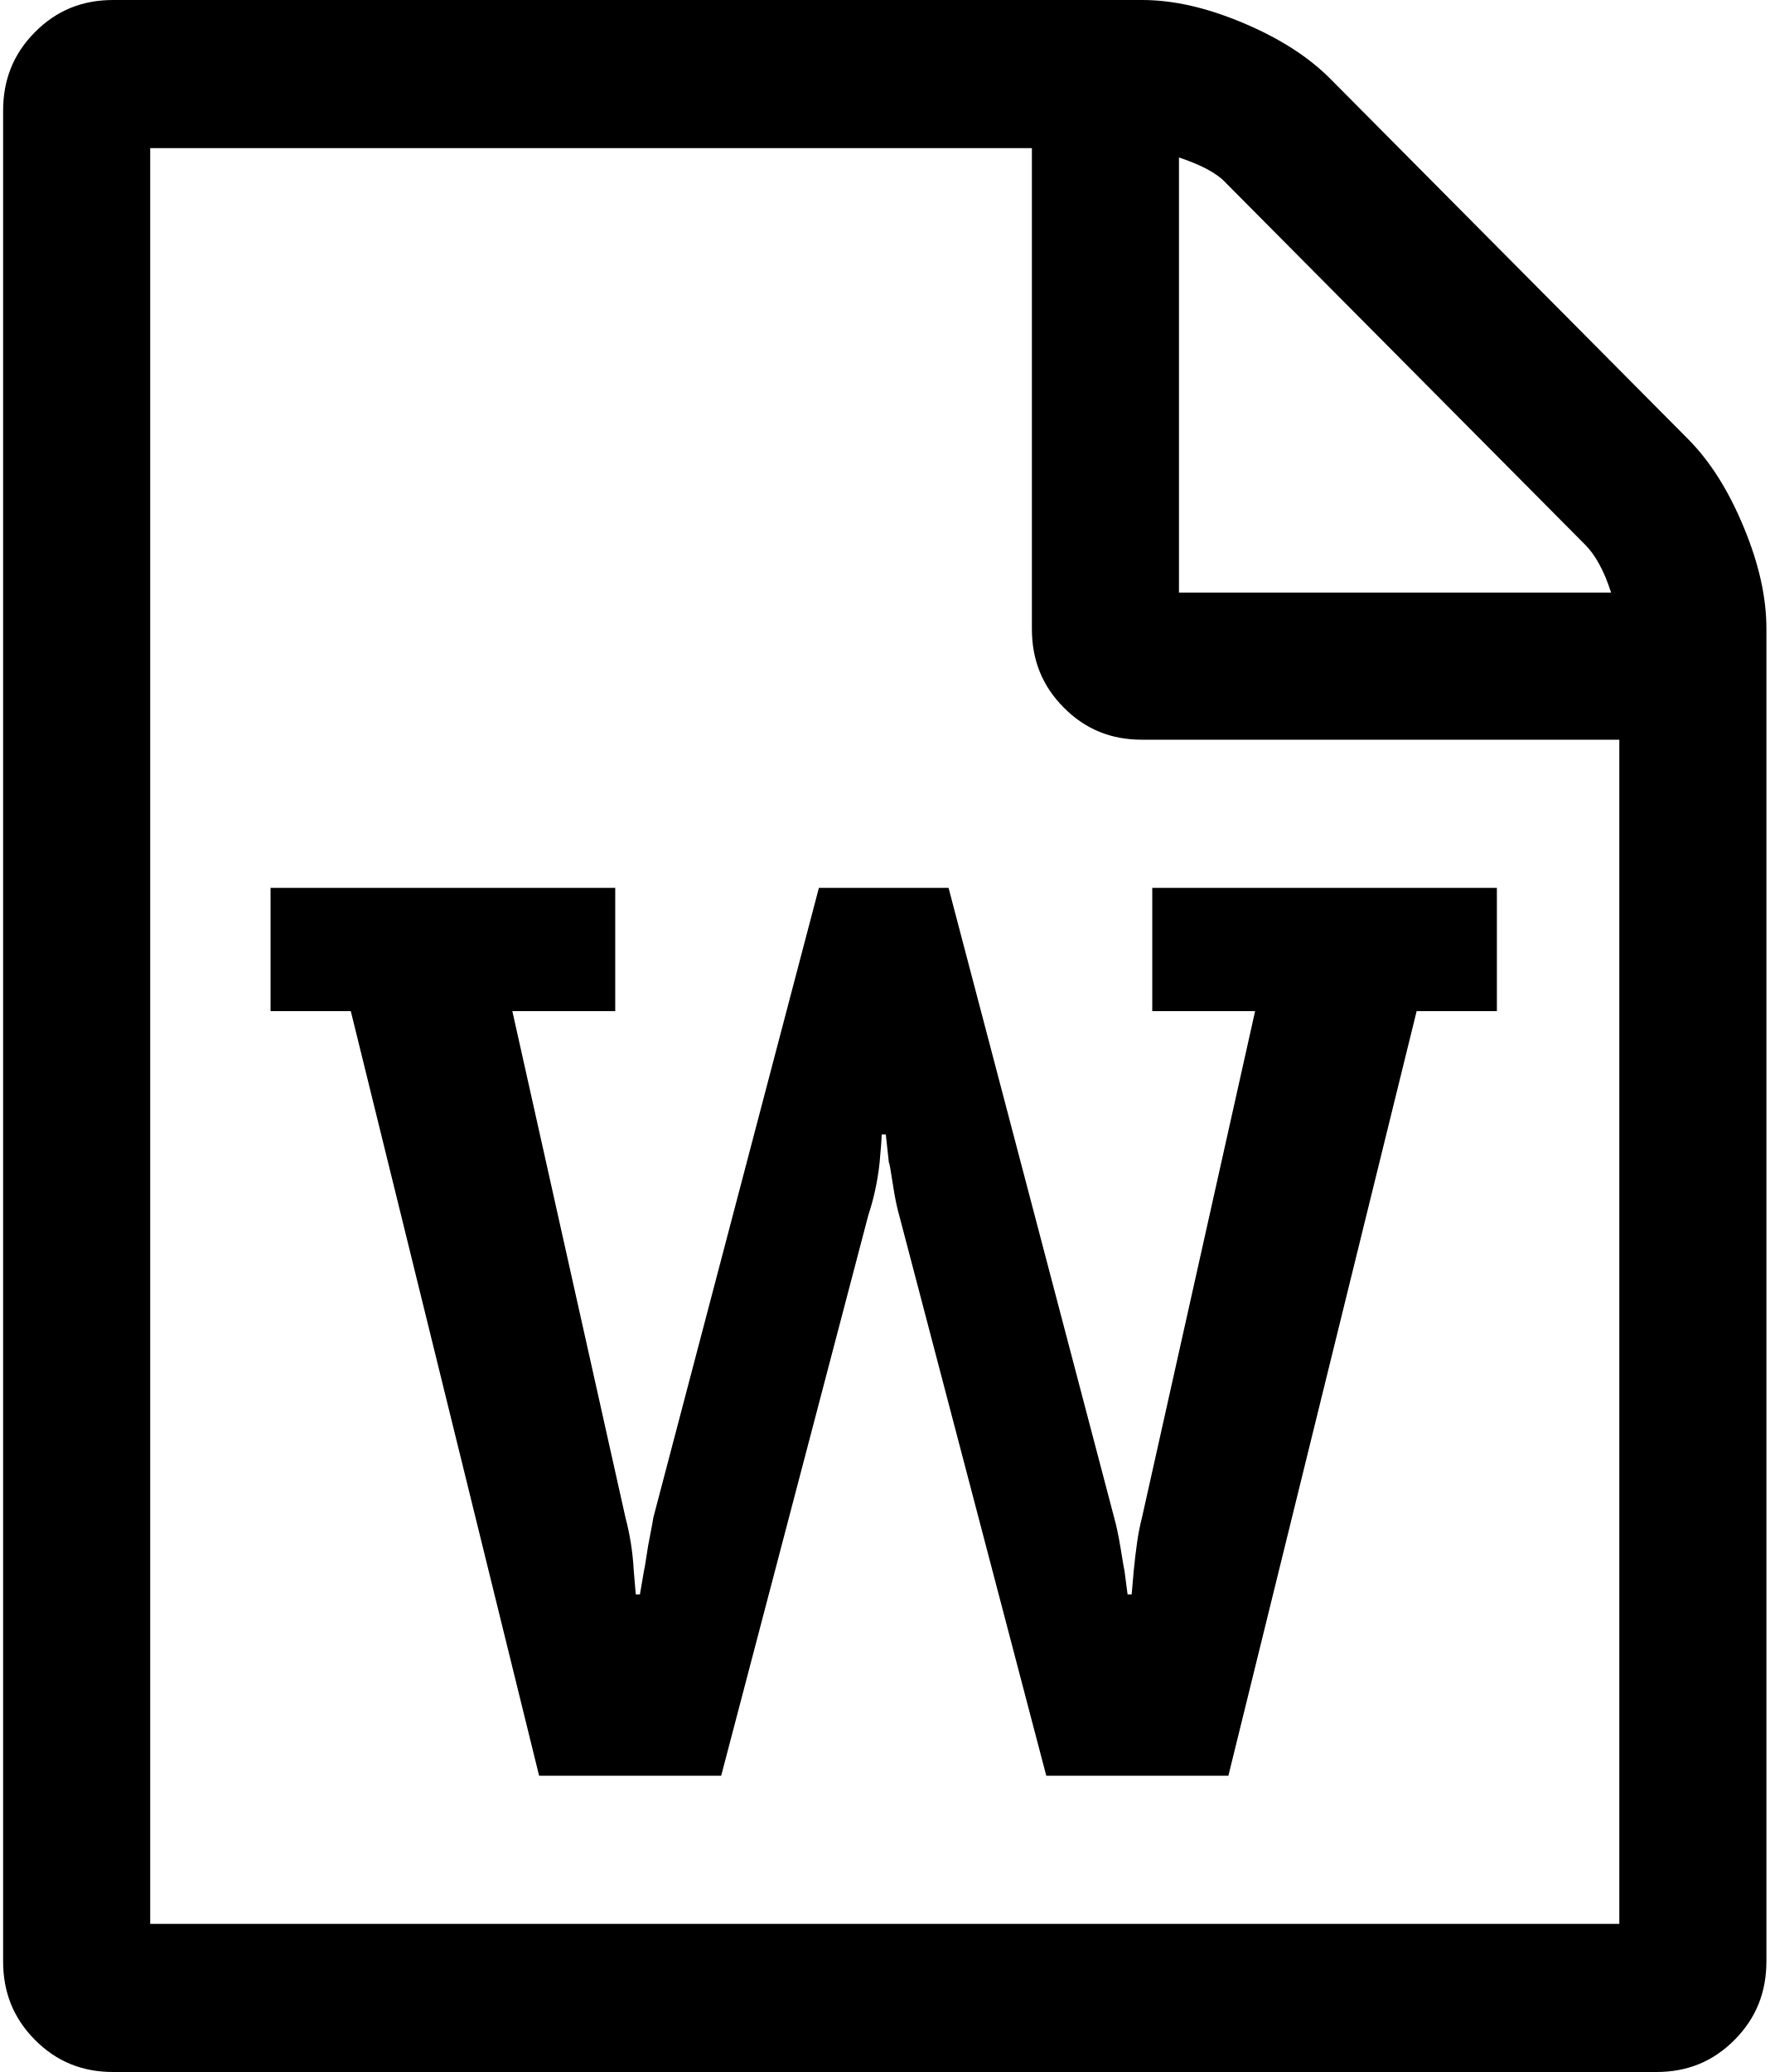
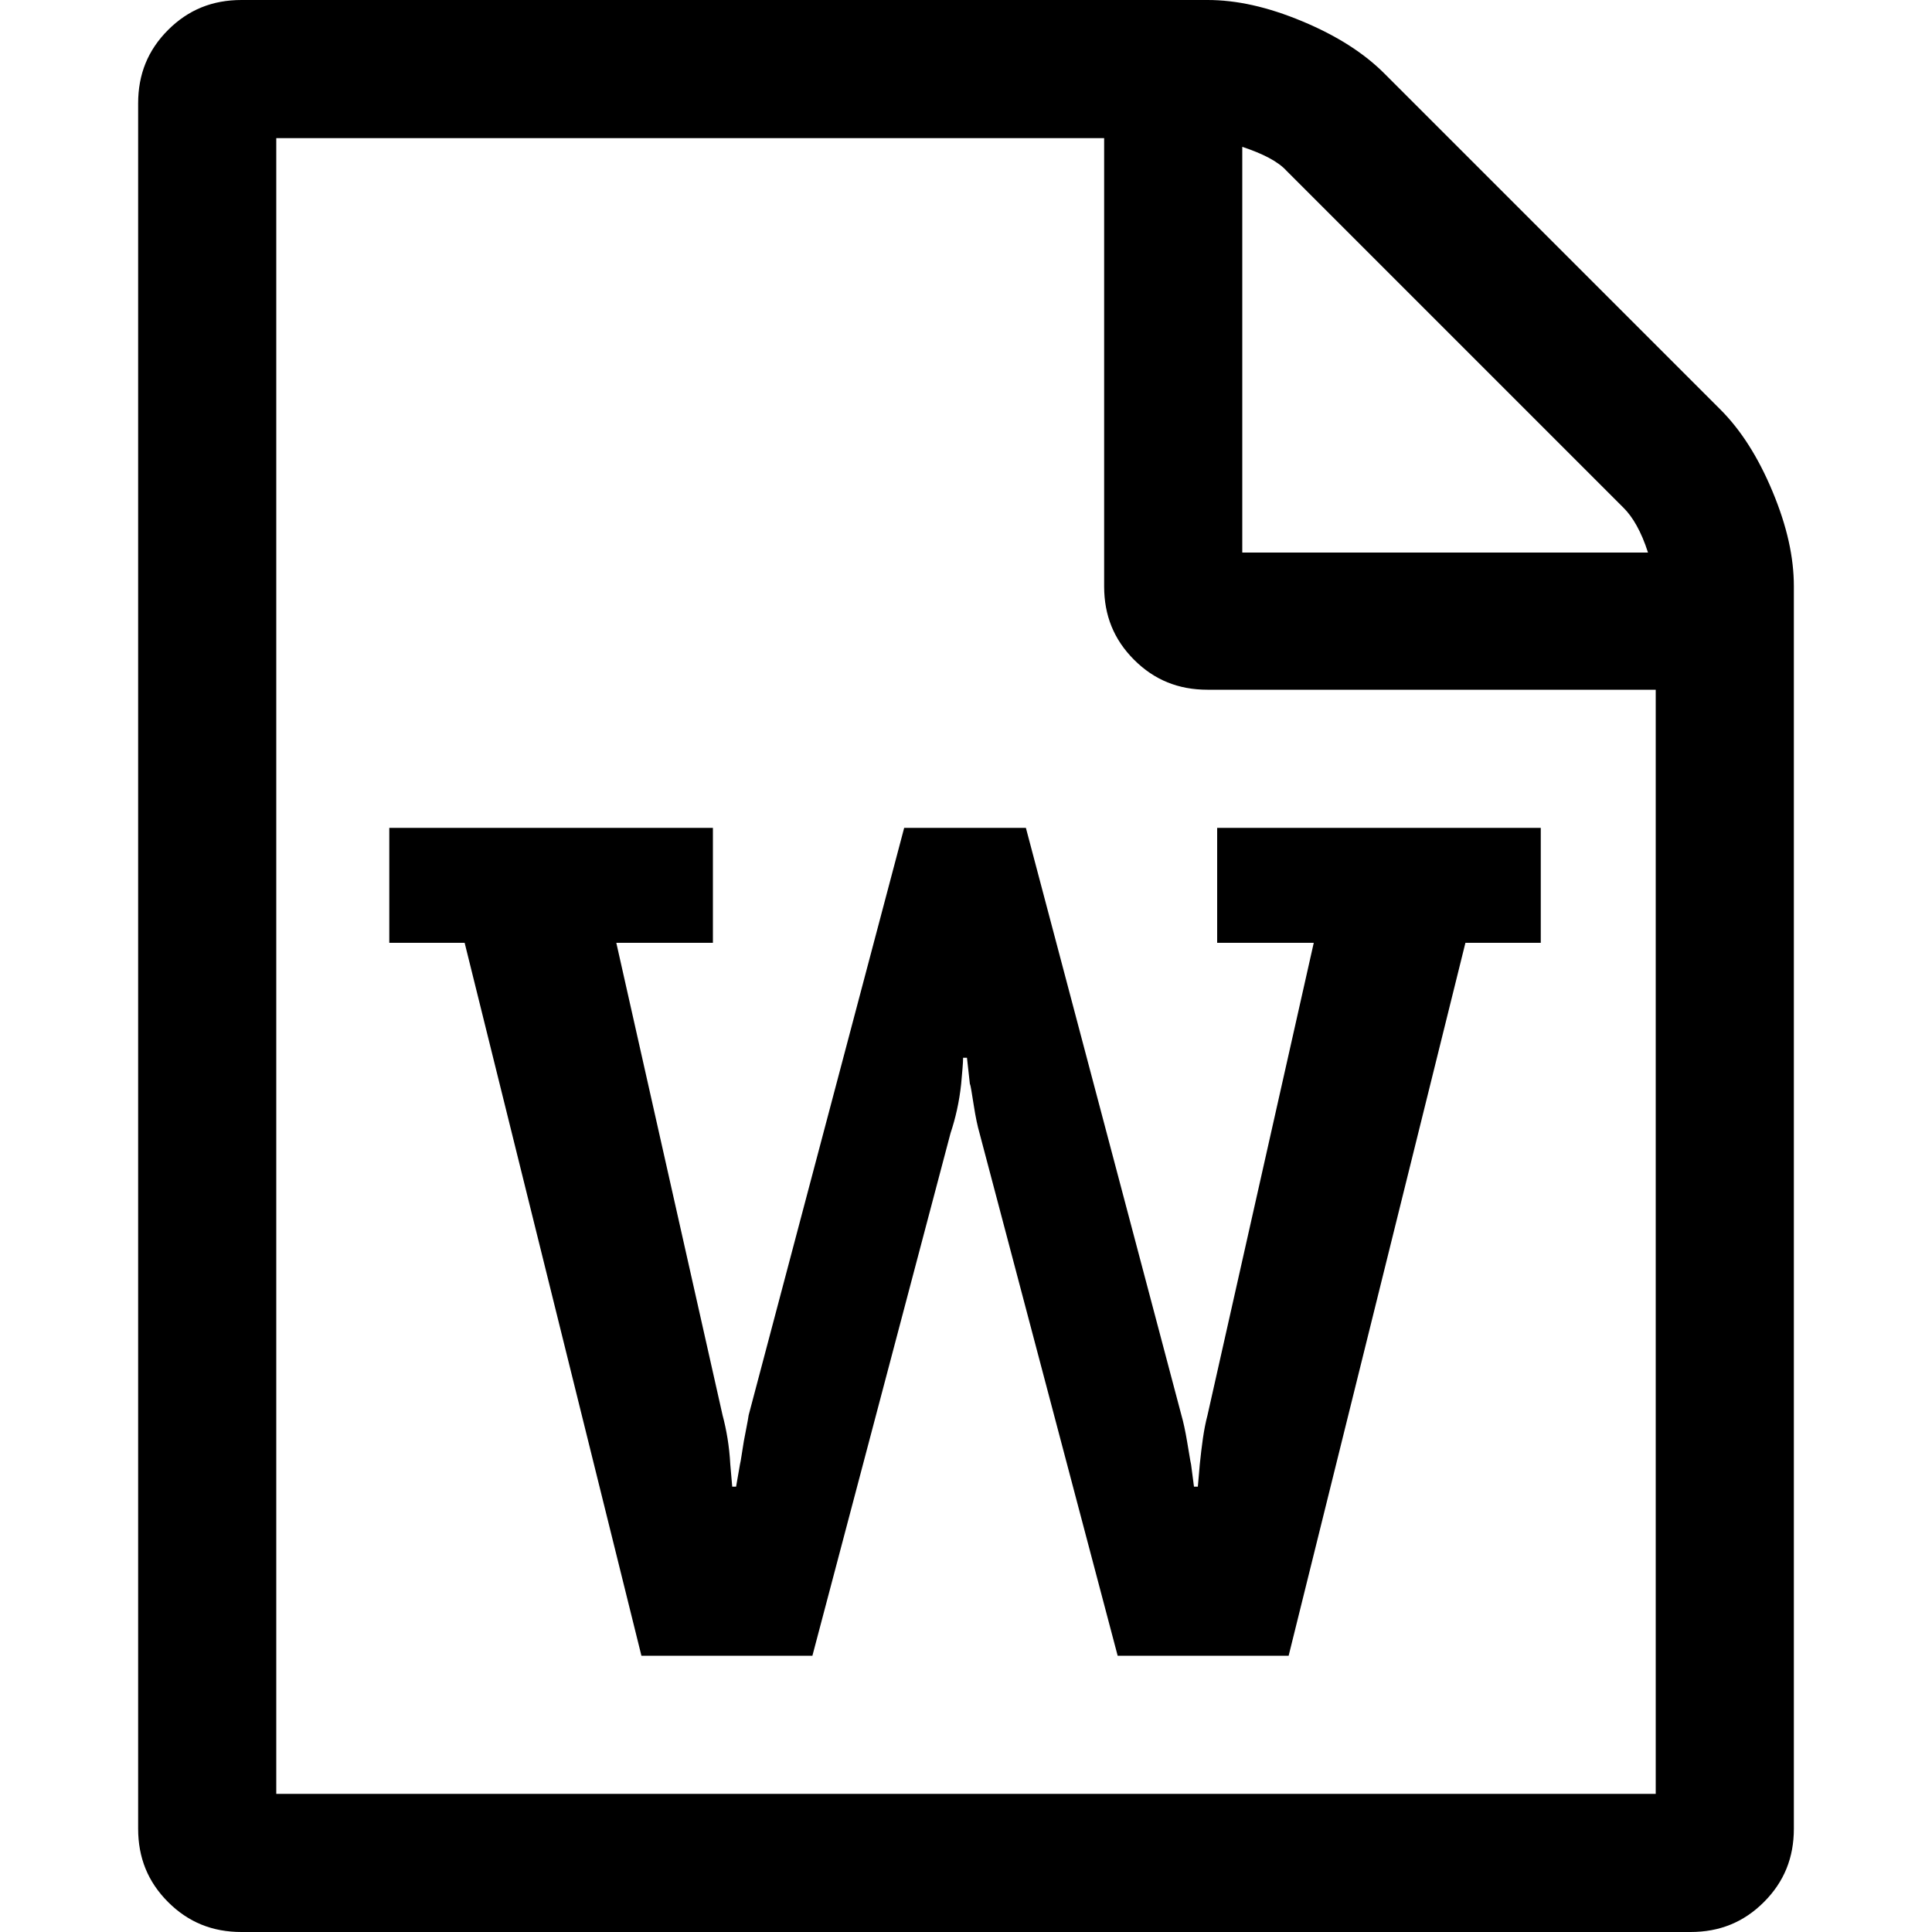
- <svg xmlns="http://www.w3.org/2000/svg" width="41px" height="48px" viewBox="0 0 41 48" version="1.1">
-   <defs />
-   <g id="Page-1" stroke="none" stroke-width="1" fill="none" fill-rule="evenodd">
-     <g id="file-word-o" fill="#000000" fill-rule="nonzero">
-       <path d="M39.117,10.176 C39.617,10.68 40.047,11.352 40.404,12.216 C40.762,13.08 40.928,13.848 40.928,14.568 L40.928,45.432 C40.928,46.152 40.69,46.752 40.19,47.256 C39.689,47.76 39.093,48 38.378,48 L2.622,48 C1.907,48 1.311,47.76 0.81,47.256 C0.31,46.752 0.072,46.152 0.072,45.432 L0.072,2.568 C0.072,1.848 0.31,1.248 0.81,0.744 C1.311,0.24 1.907,0 2.622,0 L26.459,0 C27.174,0 27.937,0.168 28.795,0.528 C29.653,0.888 30.321,1.32 30.822,1.824 L39.117,10.176 Z M27.317,3.648 L27.317,13.728 L37.329,13.728 C37.162,13.2 36.948,12.84 36.733,12.624 L28.414,4.248 C28.199,4.008 27.818,3.816 27.317,3.648 Z M37.52,44.568 L37.52,17.136 L26.459,17.136 C25.744,17.136 25.148,16.896 24.648,16.392 C24.147,15.888 23.909,15.288 23.909,14.568 L23.909,3.432 L3.48,3.432 L3.48,44.568 L37.52,44.568 Z M6.269,20.568 L6.269,23.424 L8.128,23.424 L12.491,41.136 L16.71,41.136 L20.119,28.152 C20.238,27.792 20.333,27.384 20.381,26.928 C20.405,26.64 20.428,26.424 20.428,26.28 L20.524,26.28 L20.595,26.928 C20.619,26.976 20.643,27.168 20.691,27.456 C20.738,27.768 20.786,27.984 20.834,28.152 L24.242,41.136 L28.462,41.136 L32.824,23.424 L34.683,23.424 L34.683,20.568 L26.698,20.568 L26.698,23.424 L29.081,23.424 L26.459,35.16 C26.364,35.52 26.316,35.928 26.269,36.384 L26.221,36.936 L26.126,36.936 L26.054,36.384 C26.03,36.288 26.006,36.096 25.959,35.832 C25.911,35.544 25.863,35.328 25.816,35.16 L21.978,20.568 L18.974,20.568 L15.137,35.16 C15.113,35.328 15.065,35.544 15.017,35.808 C14.97,36.096 14.946,36.288 14.922,36.384 L14.827,36.936 L14.731,36.936 L14.684,36.384 C14.66,35.928 14.588,35.52 14.493,35.16 L11.871,23.424 L14.255,23.424 L14.255,20.568 L6.269,20.568 Z" id="Shape" />
-     </g>
-   </g>
+ <svg xmlns="http://www.w3.org/2000/svg" version="1.1" id="Layer_1" x="0px" y="0px" viewBox="0 0 200 200" enable-background="new 0 0 200 200" xml:space="preserve">
+   <path d="M178.1,42.4c2.1,2.1,3.9,4.9,5.4,8.5c1.5,3.6,2.2,6.8,2.2,9.8v128.6c0,3-1,5.5-3.1,7.6S178,200,175,200H25  c-3,0-5.5-1-7.6-3.1s-3.1-4.6-3.1-7.6V10.7c0-3,1-5.5,3.1-7.6S22,0,25,0h100c3,0,6.2,0.7,9.8,2.2s6.4,3.3,8.5,5.4L178.1,42.4z   M128.6,15.2v42h42c-0.7-2.2-1.6-3.7-2.5-4.6l-34.9-34.9C132.3,16.7,130.7,15.9,128.6,15.2z M171.4,185.7V71.4H125  c-3,0-5.5-1-7.6-3.1s-3.1-4.6-3.1-7.6V14.3H28.6v171.4H171.4z M40.3,85.7v11.9h7.8l18.3,73.8h17.7l14.3-54.1  c0.5-1.5,0.9-3.2,1.1-5.1c0.1-1.2,0.2-2.1,0.2-2.7h0.4l0.3,2.7c0.1,0.2,0.2,1,0.4,2.2c0.2,1.3,0.4,2.2,0.6,2.9l14.3,54.1h17.7  l18.3-73.8h7.8V85.7h-33.5v11.9h10l-11,48.9c-0.4,1.5-0.6,3.2-0.8,5.1l-0.2,2.3h-0.4l-0.3-2.3c-0.1-0.4-0.2-1.2-0.4-2.3  c-0.2-1.2-0.4-2.1-0.6-2.8l-16.1-60.8H93.6l-16.1,60.8c-0.1,0.7-0.3,1.6-0.5,2.7c-0.2,1.2-0.3,2-0.4,2.4l-0.4,2.3h-0.4l-0.2-2.3  c-0.1-1.9-0.4-3.6-0.8-5.1l-11-48.9h10V85.7H40.3z" />
</svg>
